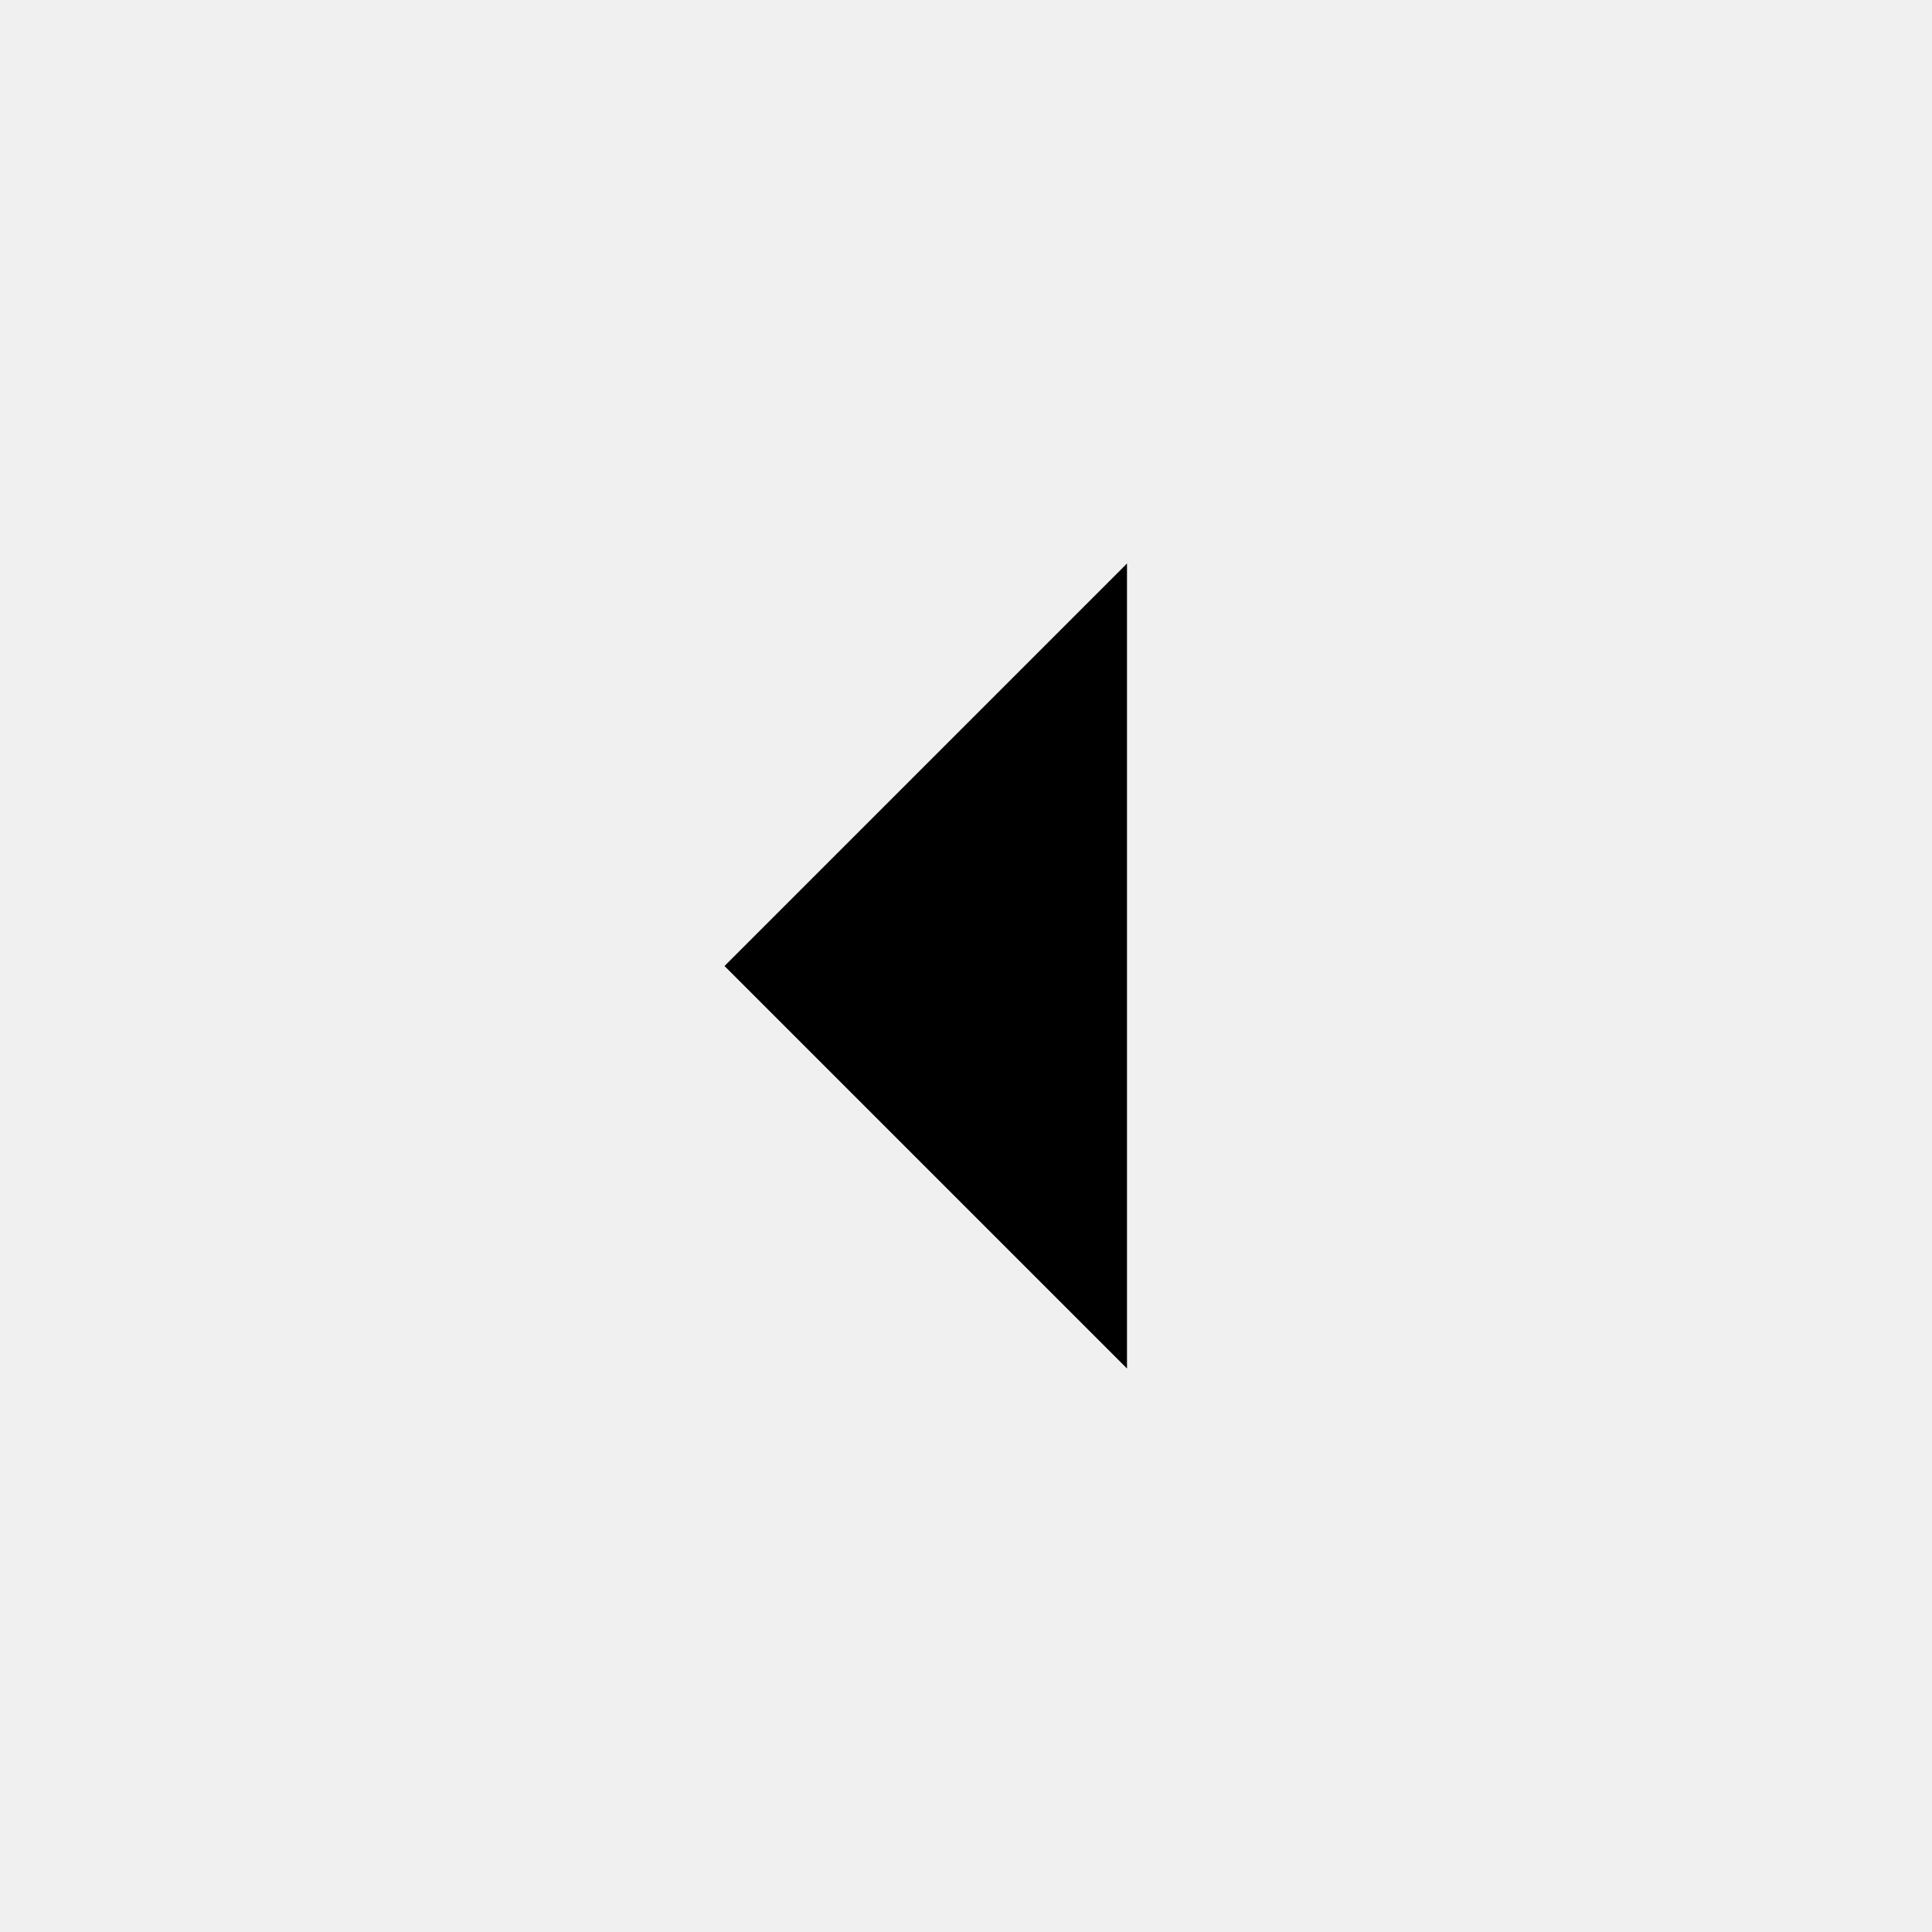
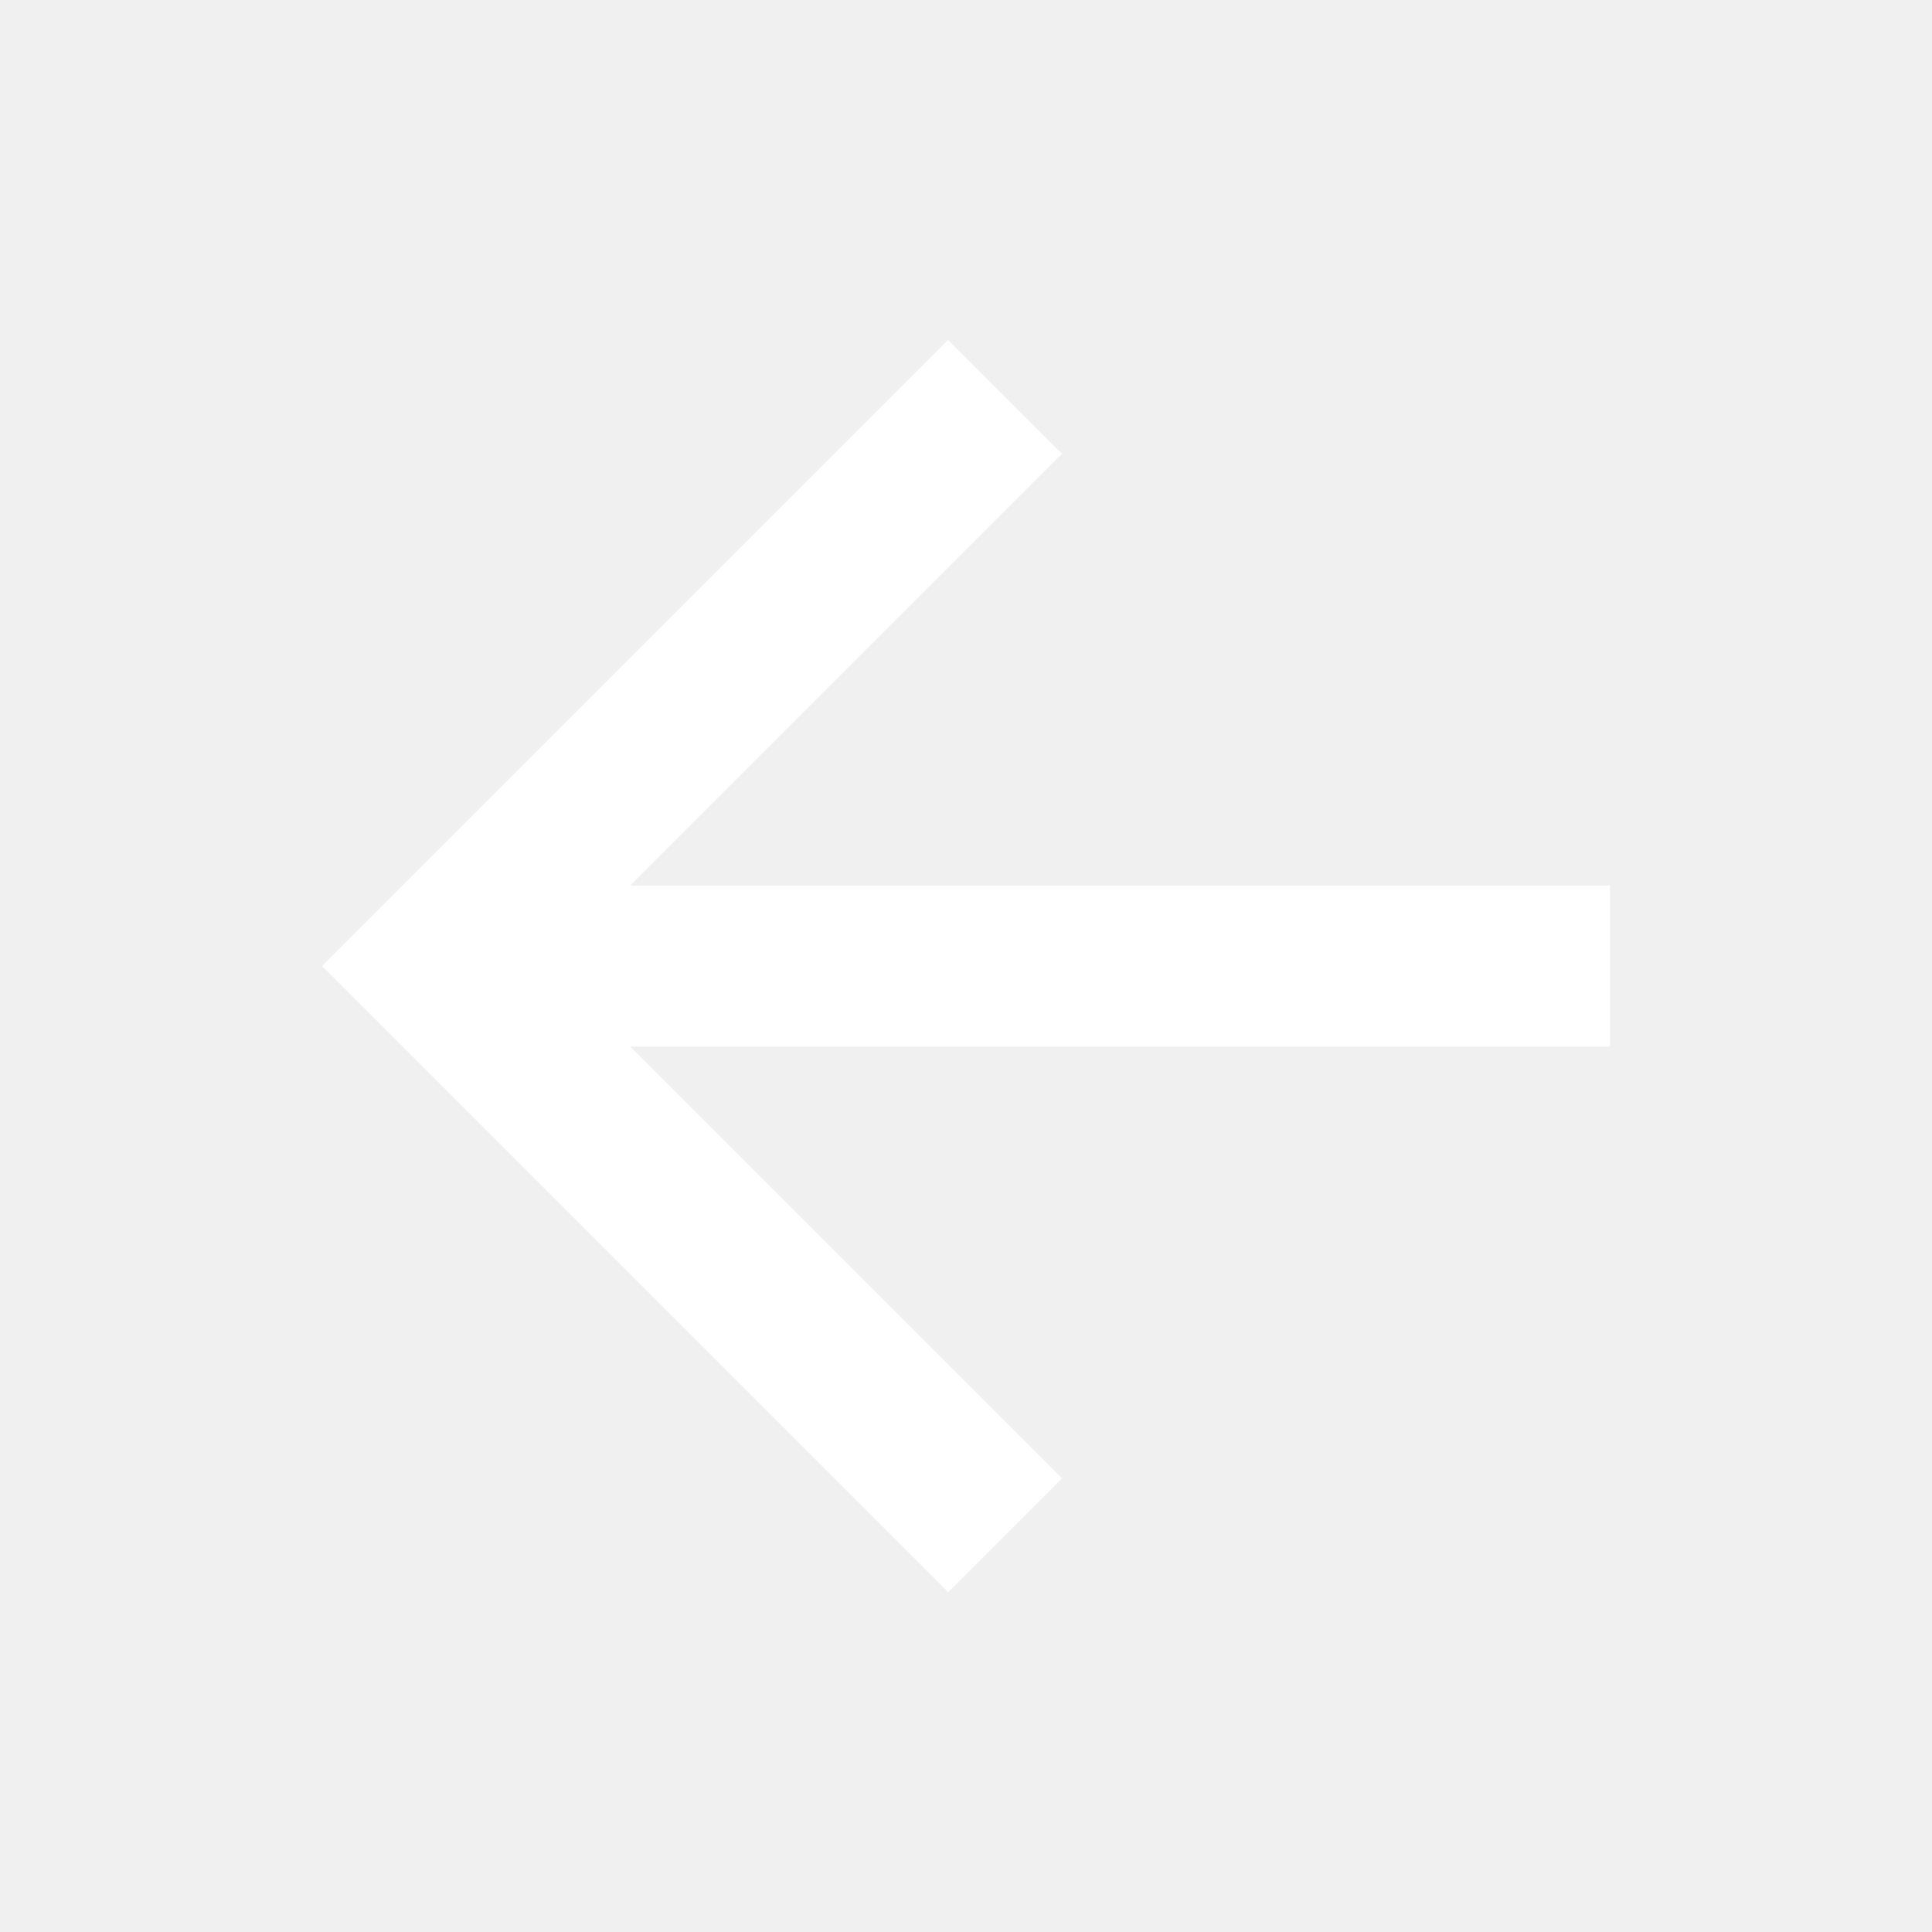
- <svg xmlns="http://www.w3.org/2000/svg" height="24px" viewBox="0 0 24 24" width="24px" fill="#000000">
-   <path d="M24 0v24H0V0h24z" fill="none" opacity=".87" />
-   <path d="M14 7l-5 5 5 5V7z" />
+ <svg xmlns="http://www.w3.org/2000/svg" width="24" height="24" viewBox="0 0 24 24" fill="none">
+   <path d="M7.828 13.001L13.192 18.365L11.778 19.779L4 12.001L11.778 4.223L13.192 5.637L7.828 11.001L20 11.001L20 13.001L7.828 13.001Z" fill="white" />
</svg>
